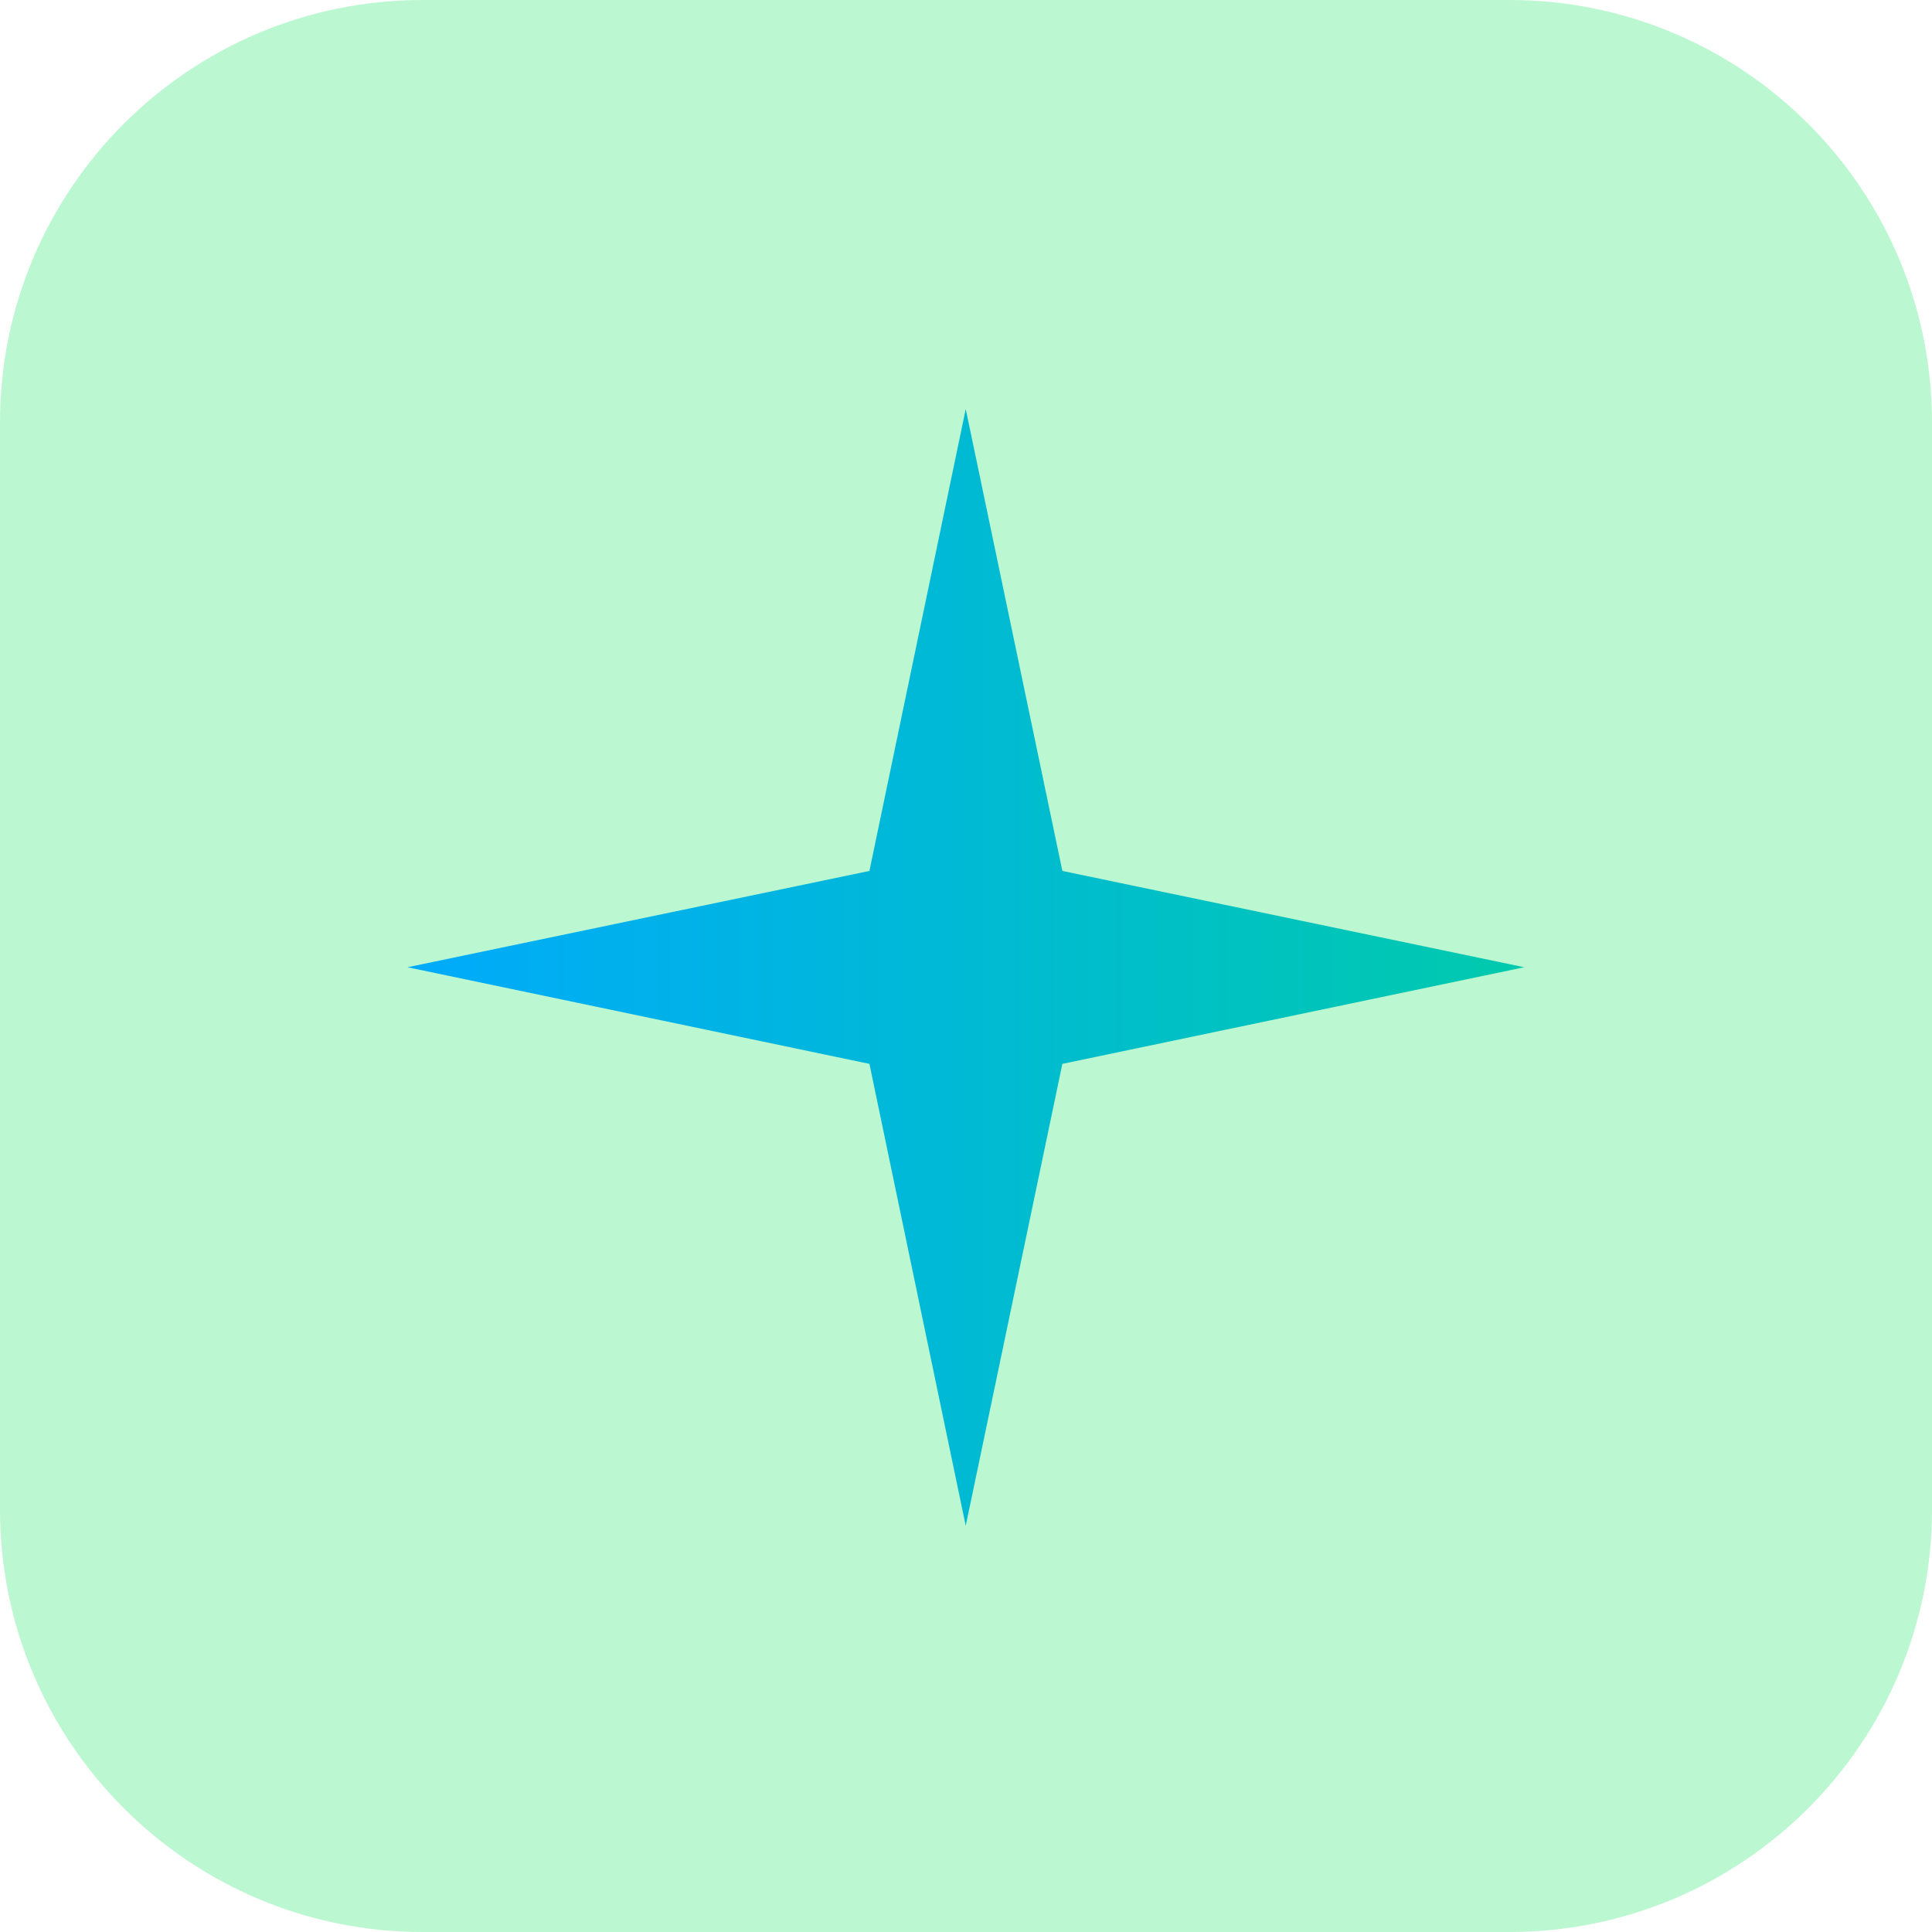
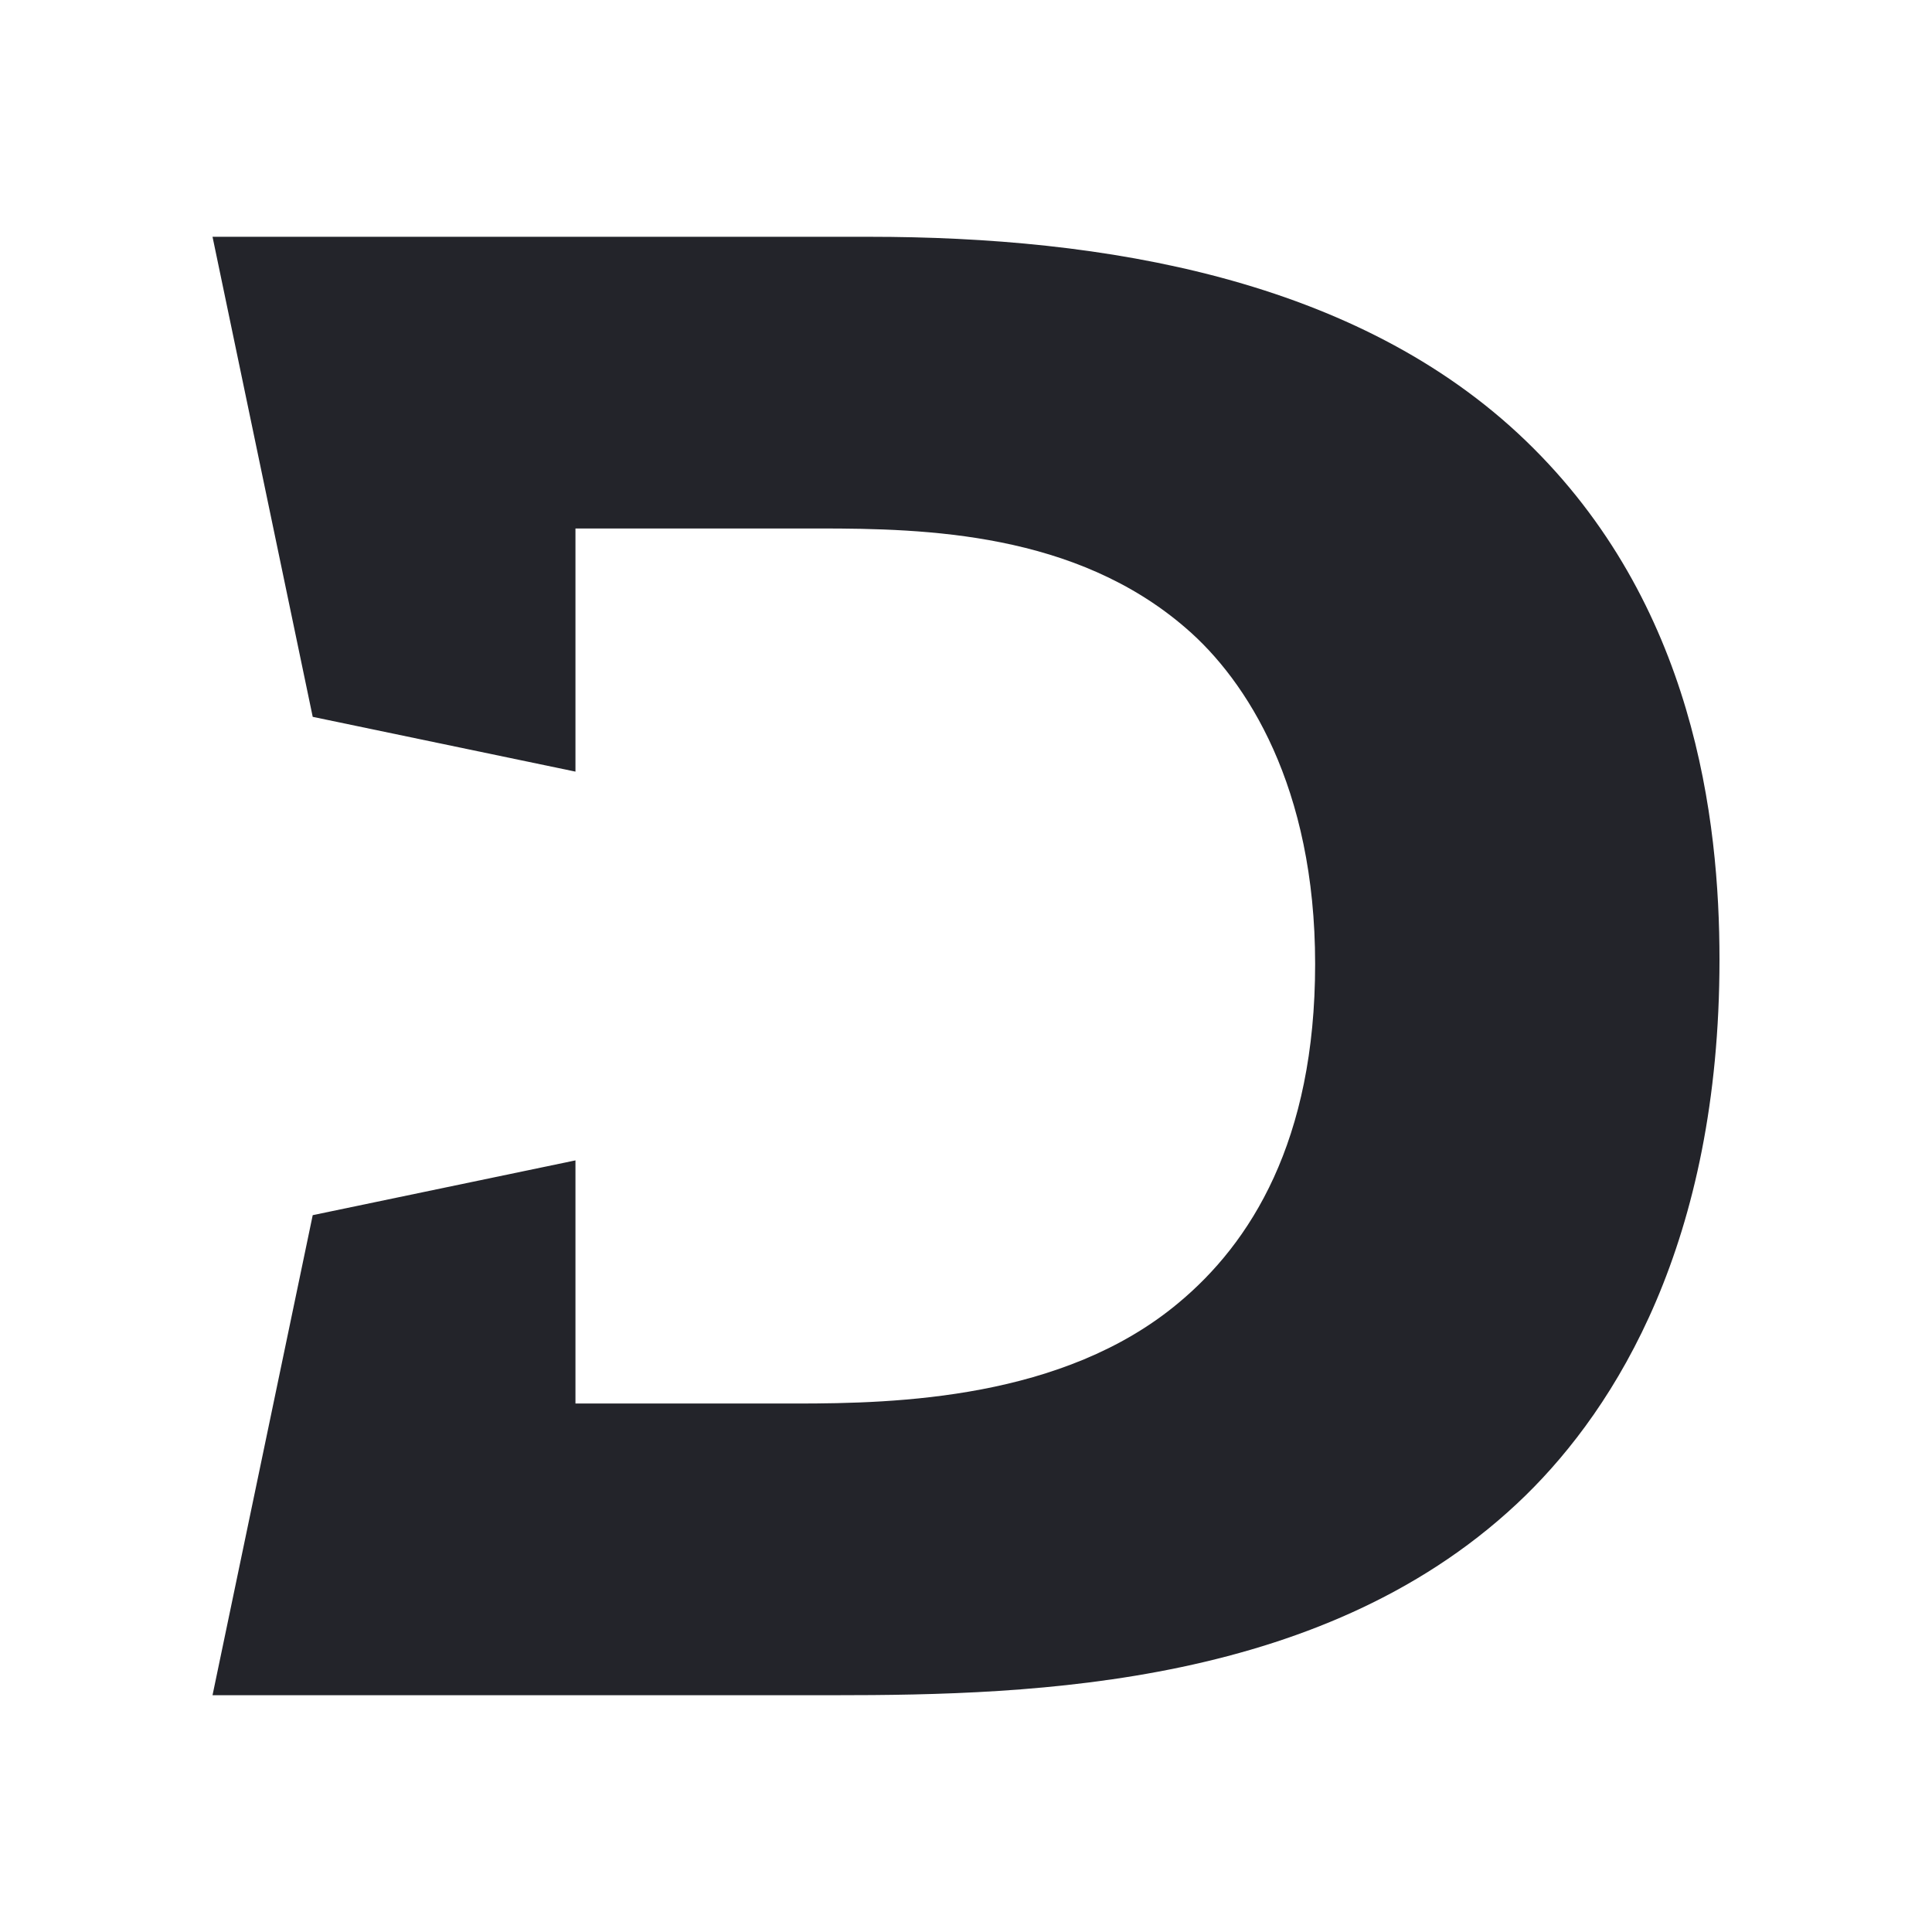
<svg xmlns="http://www.w3.org/2000/svg" viewBox="0 0 64 64">
-   <defs>
-     <linearGradient id="g" x1="0" y1="17.31" x2="33.63" y2="17.31" gradientUnits="userSpaceOnUse">
-       <stop offset="0" stop-color="#00aafb" />
-       <stop offset="1" stop-color="#00caad" />
-     </linearGradient>
-   </defs>
-   <rect width="64" height="64" rx="14" fill="#bbf7d0" />
-   <g transform="translate(13.5 13) scale(1.1)">
-     <polygon fill="url(#g)" points="19.72 20.22 33.63 17.31 19.72 14.41 16.81 .5 13.91 14.41 0 17.31 13.91 20.22 16.81 34.13 19.72 20.22" />
-   </g>
+   <path fill="#23242a" fill-rule="evenodd" d="M50.93,5.52c-3.79-3.65-9.5-4.58-14.74-4.58h-14.75l2.25,10.78,5.9,1.23V7.49h5.48c2.39,0,5.75,.09,8.23,2.24,1.36,1.17,2.9,3.56,2.9,7.54s-1.45,6.27-3.08,7.62c-2.58,2.15-6.32,2.25-8.57,2.25h-4.96v-5.46l-5.9,1.23-2.25,10.78h13.96c4.49,0,11.13-.19,15.53-4.49,2.01-1.97,4.35-5.66,4.35-12.03,0-3.13-.56-8-4.35-11.65Z" transform="translate(-24.5878 6.4573) scale(1.47518)" />
</svg>
